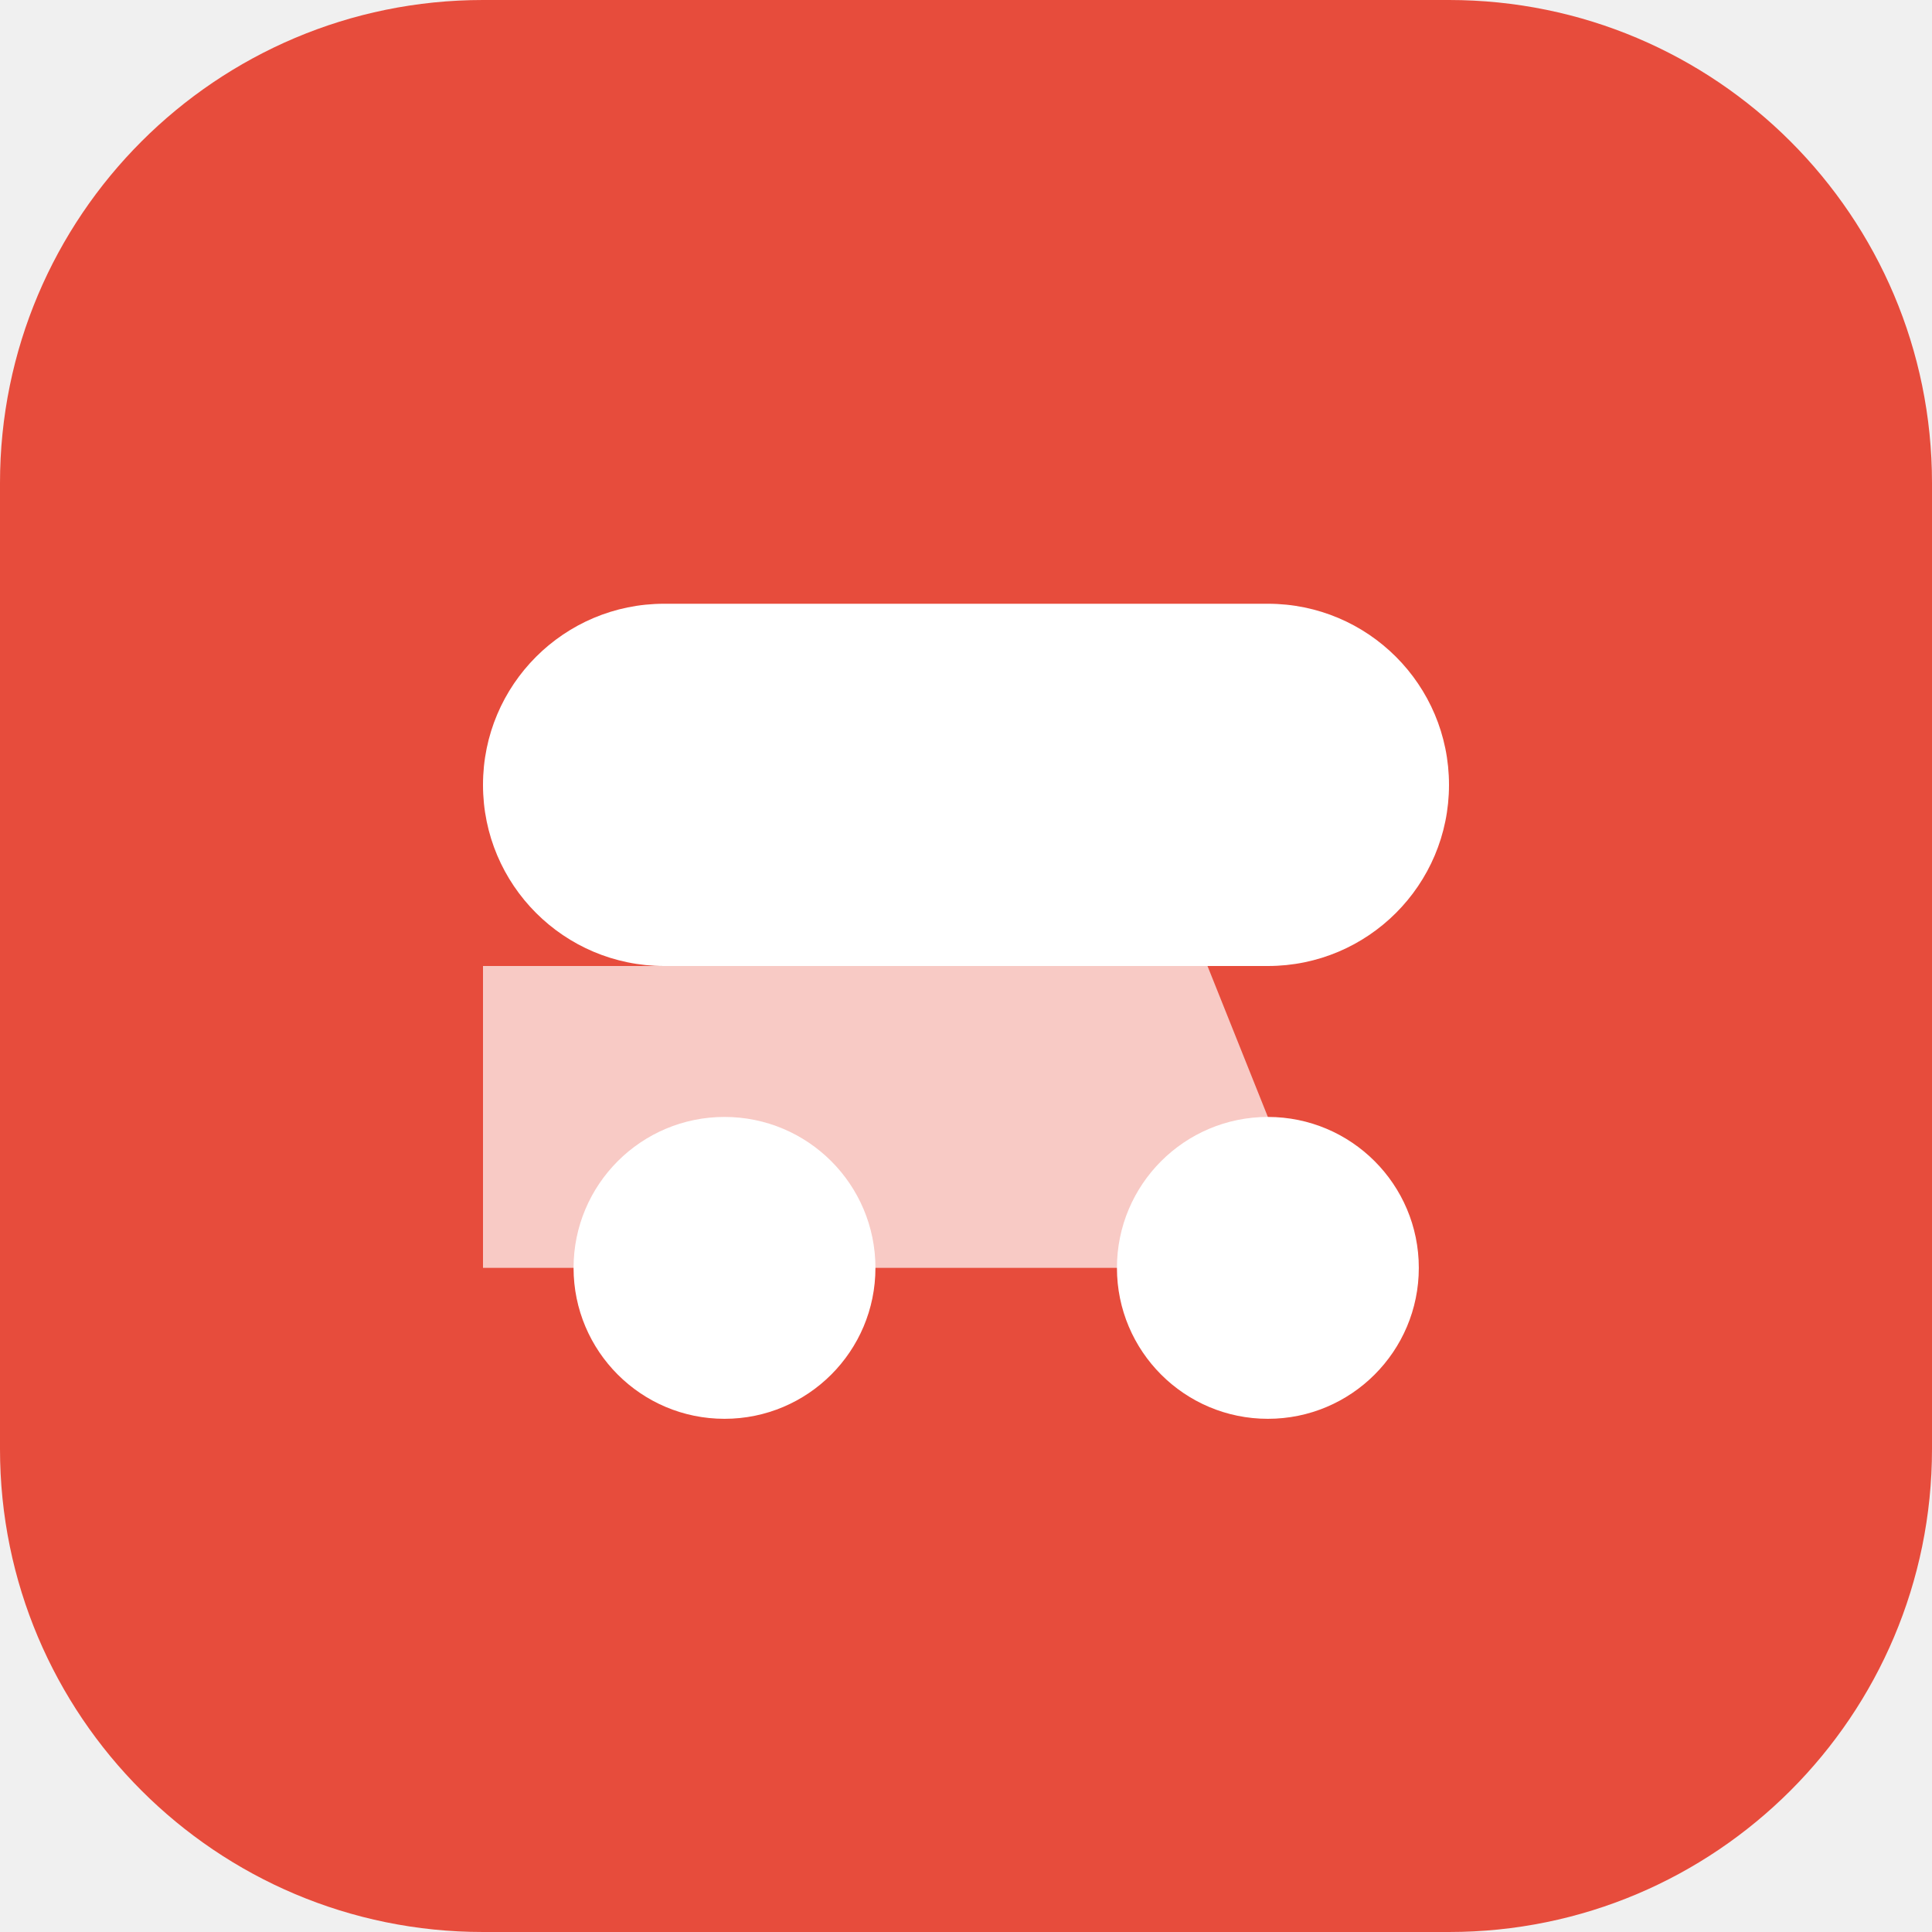
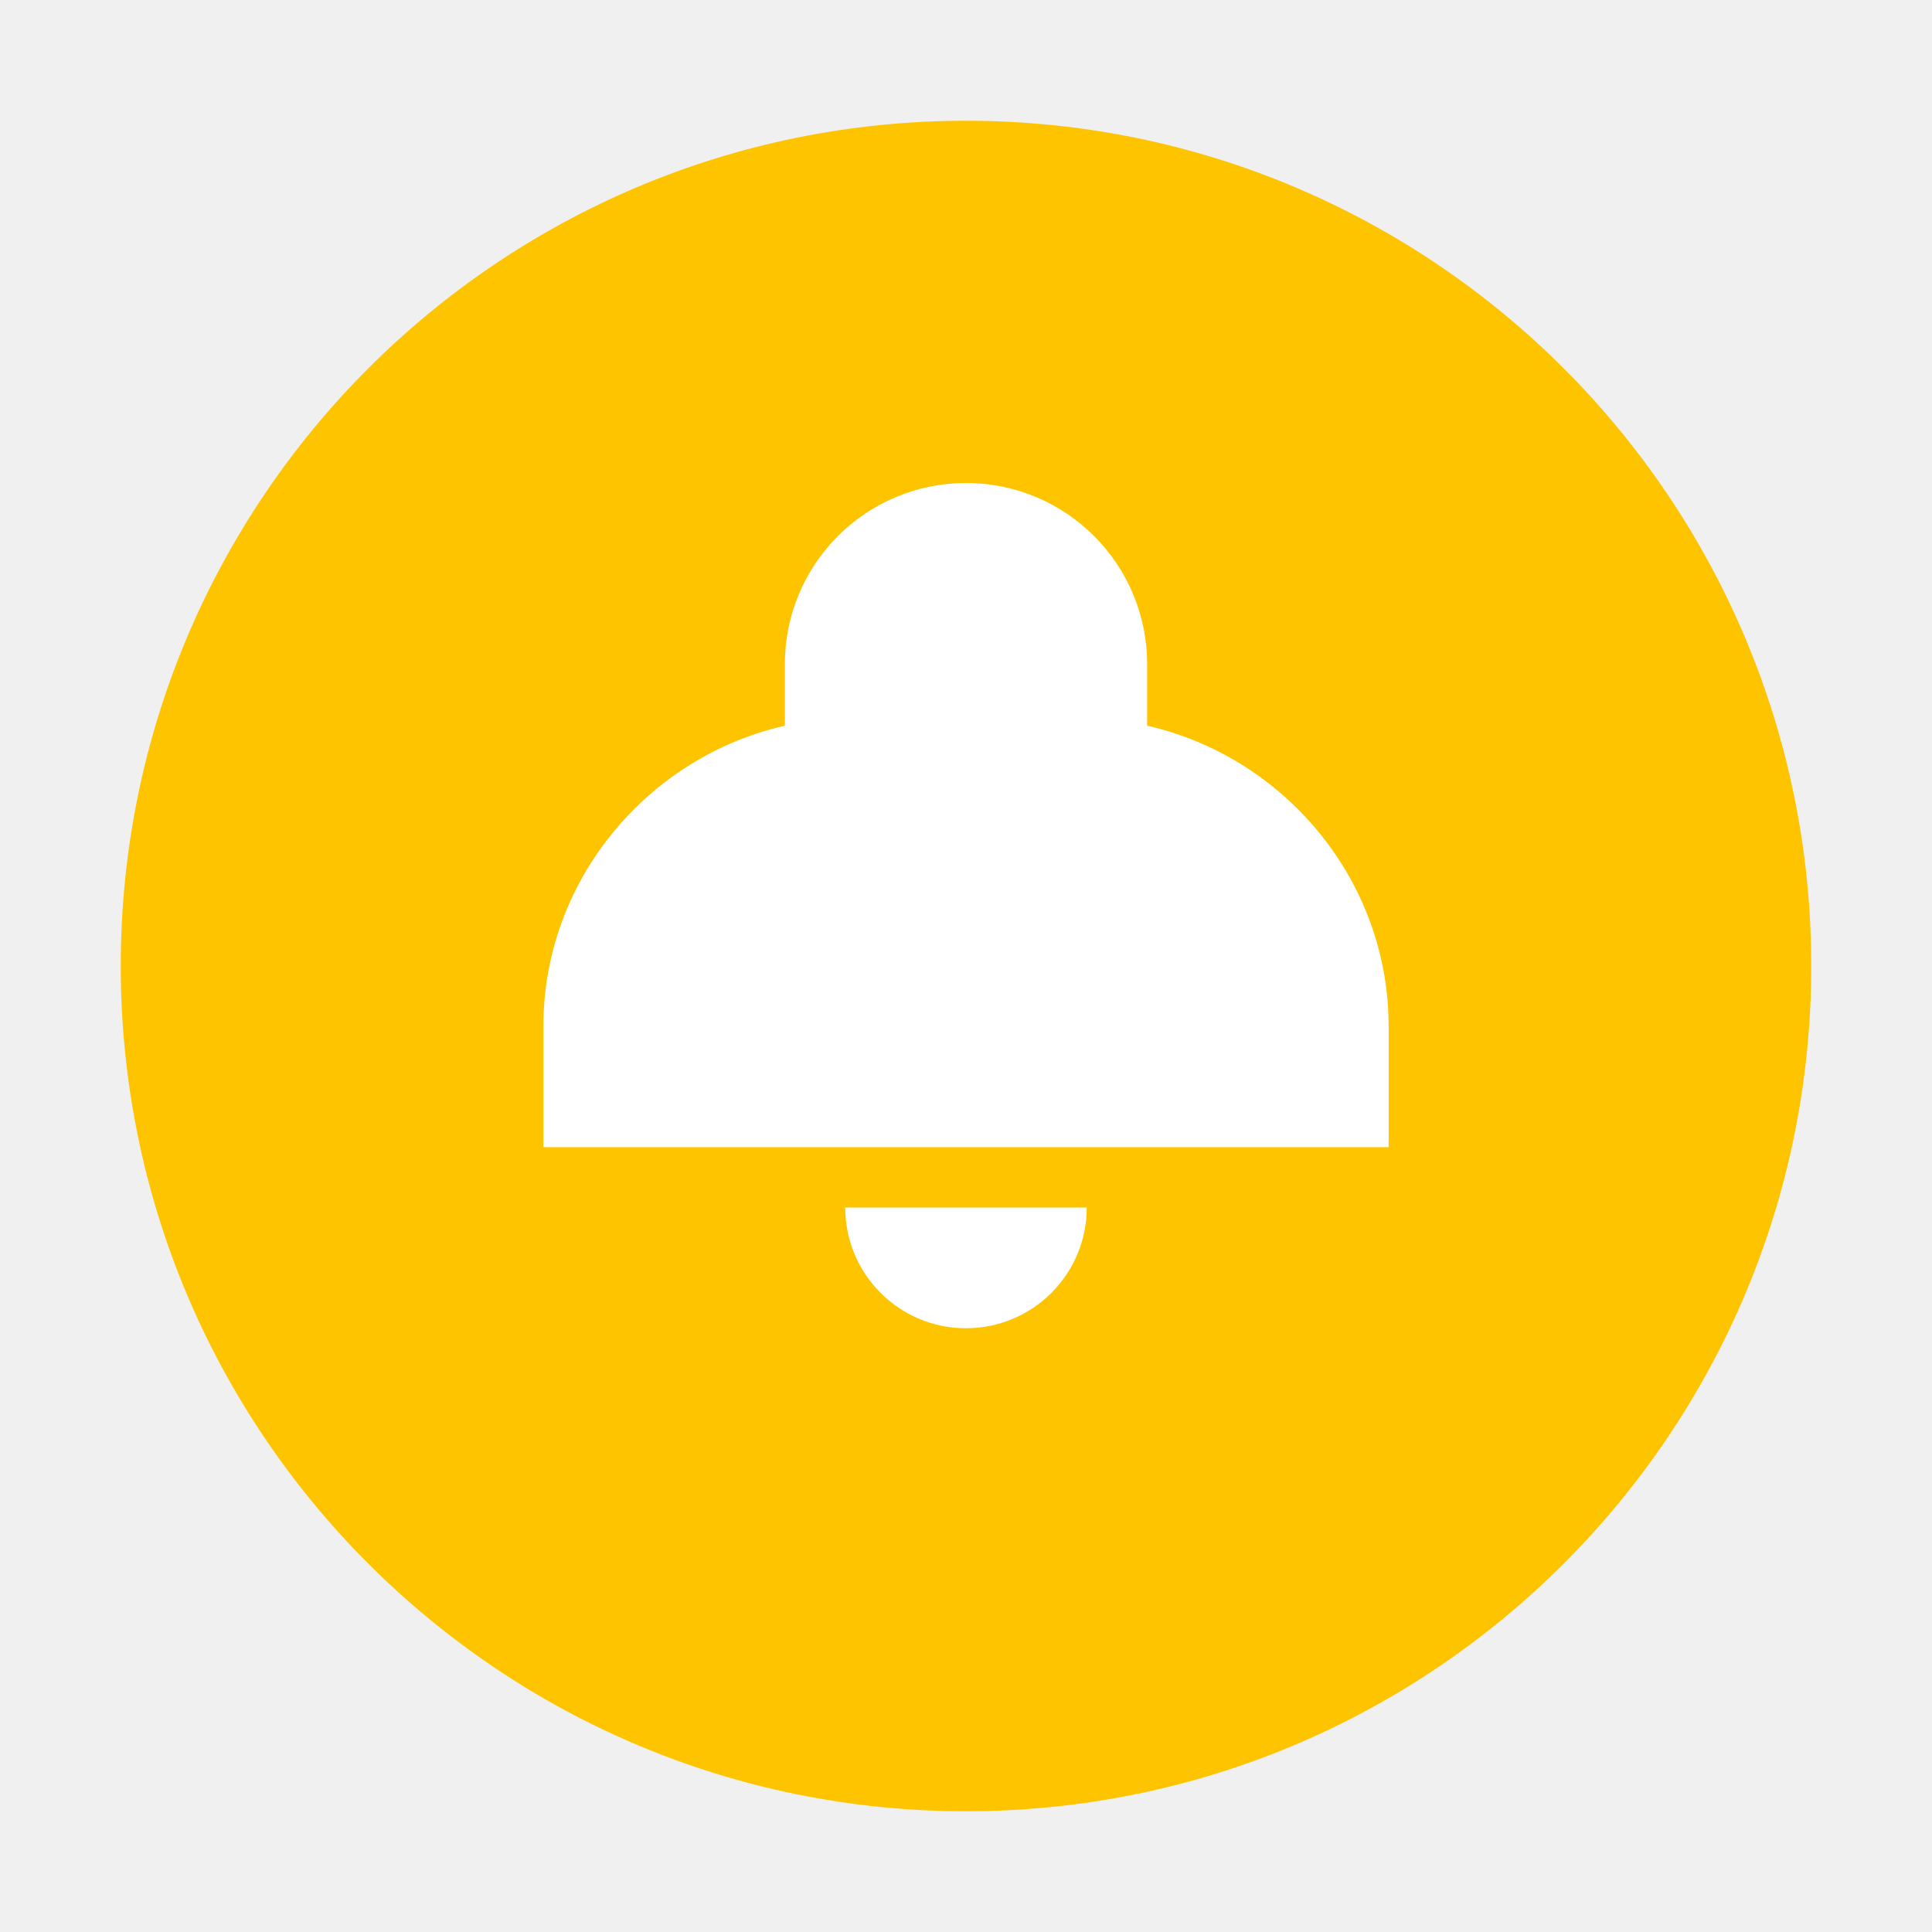
<svg xmlns="http://www.w3.org/2000/svg" width="32" height="32" viewBox="0 0 32 32" fill="none">
-   <rect width="32" height="32" rx="8" fill="#e74c3c" />
-   <path d="M8 13C8 11.343 9.343 10 11 10H21C22.657 10 24 11.343 24 13V13C24 14.657 22.657 16 21 16H11C9.343 16 8 14.657 8 13V13Z" fill="white" />
-   <circle cx="12" cy="21" r="2.5" fill="white" />
-   <circle cx="21" cy="21" r="2.5" fill="white" />
-   <path d="M8 16H20L22 21H8V16Z" fill="white" opacity="0.7" />
+   <circle cx="16" cy="16" r="14" fill="#FFC400" />
+   <path d="M16 8C14.343 8 13 9.343 13 11V12.02C10.743 12.53 9 14.564 9 17V19H23V17C23 14.564 21.257 12.53 19 12.02V11C19 9.343 17.657 8 16 8Z" fill="white" />
+   <path d="M14 20C14 21.105 14.895 22 16 22C17.105 22 18 21.105 18 20H14Z" fill="white" />
</svg>
